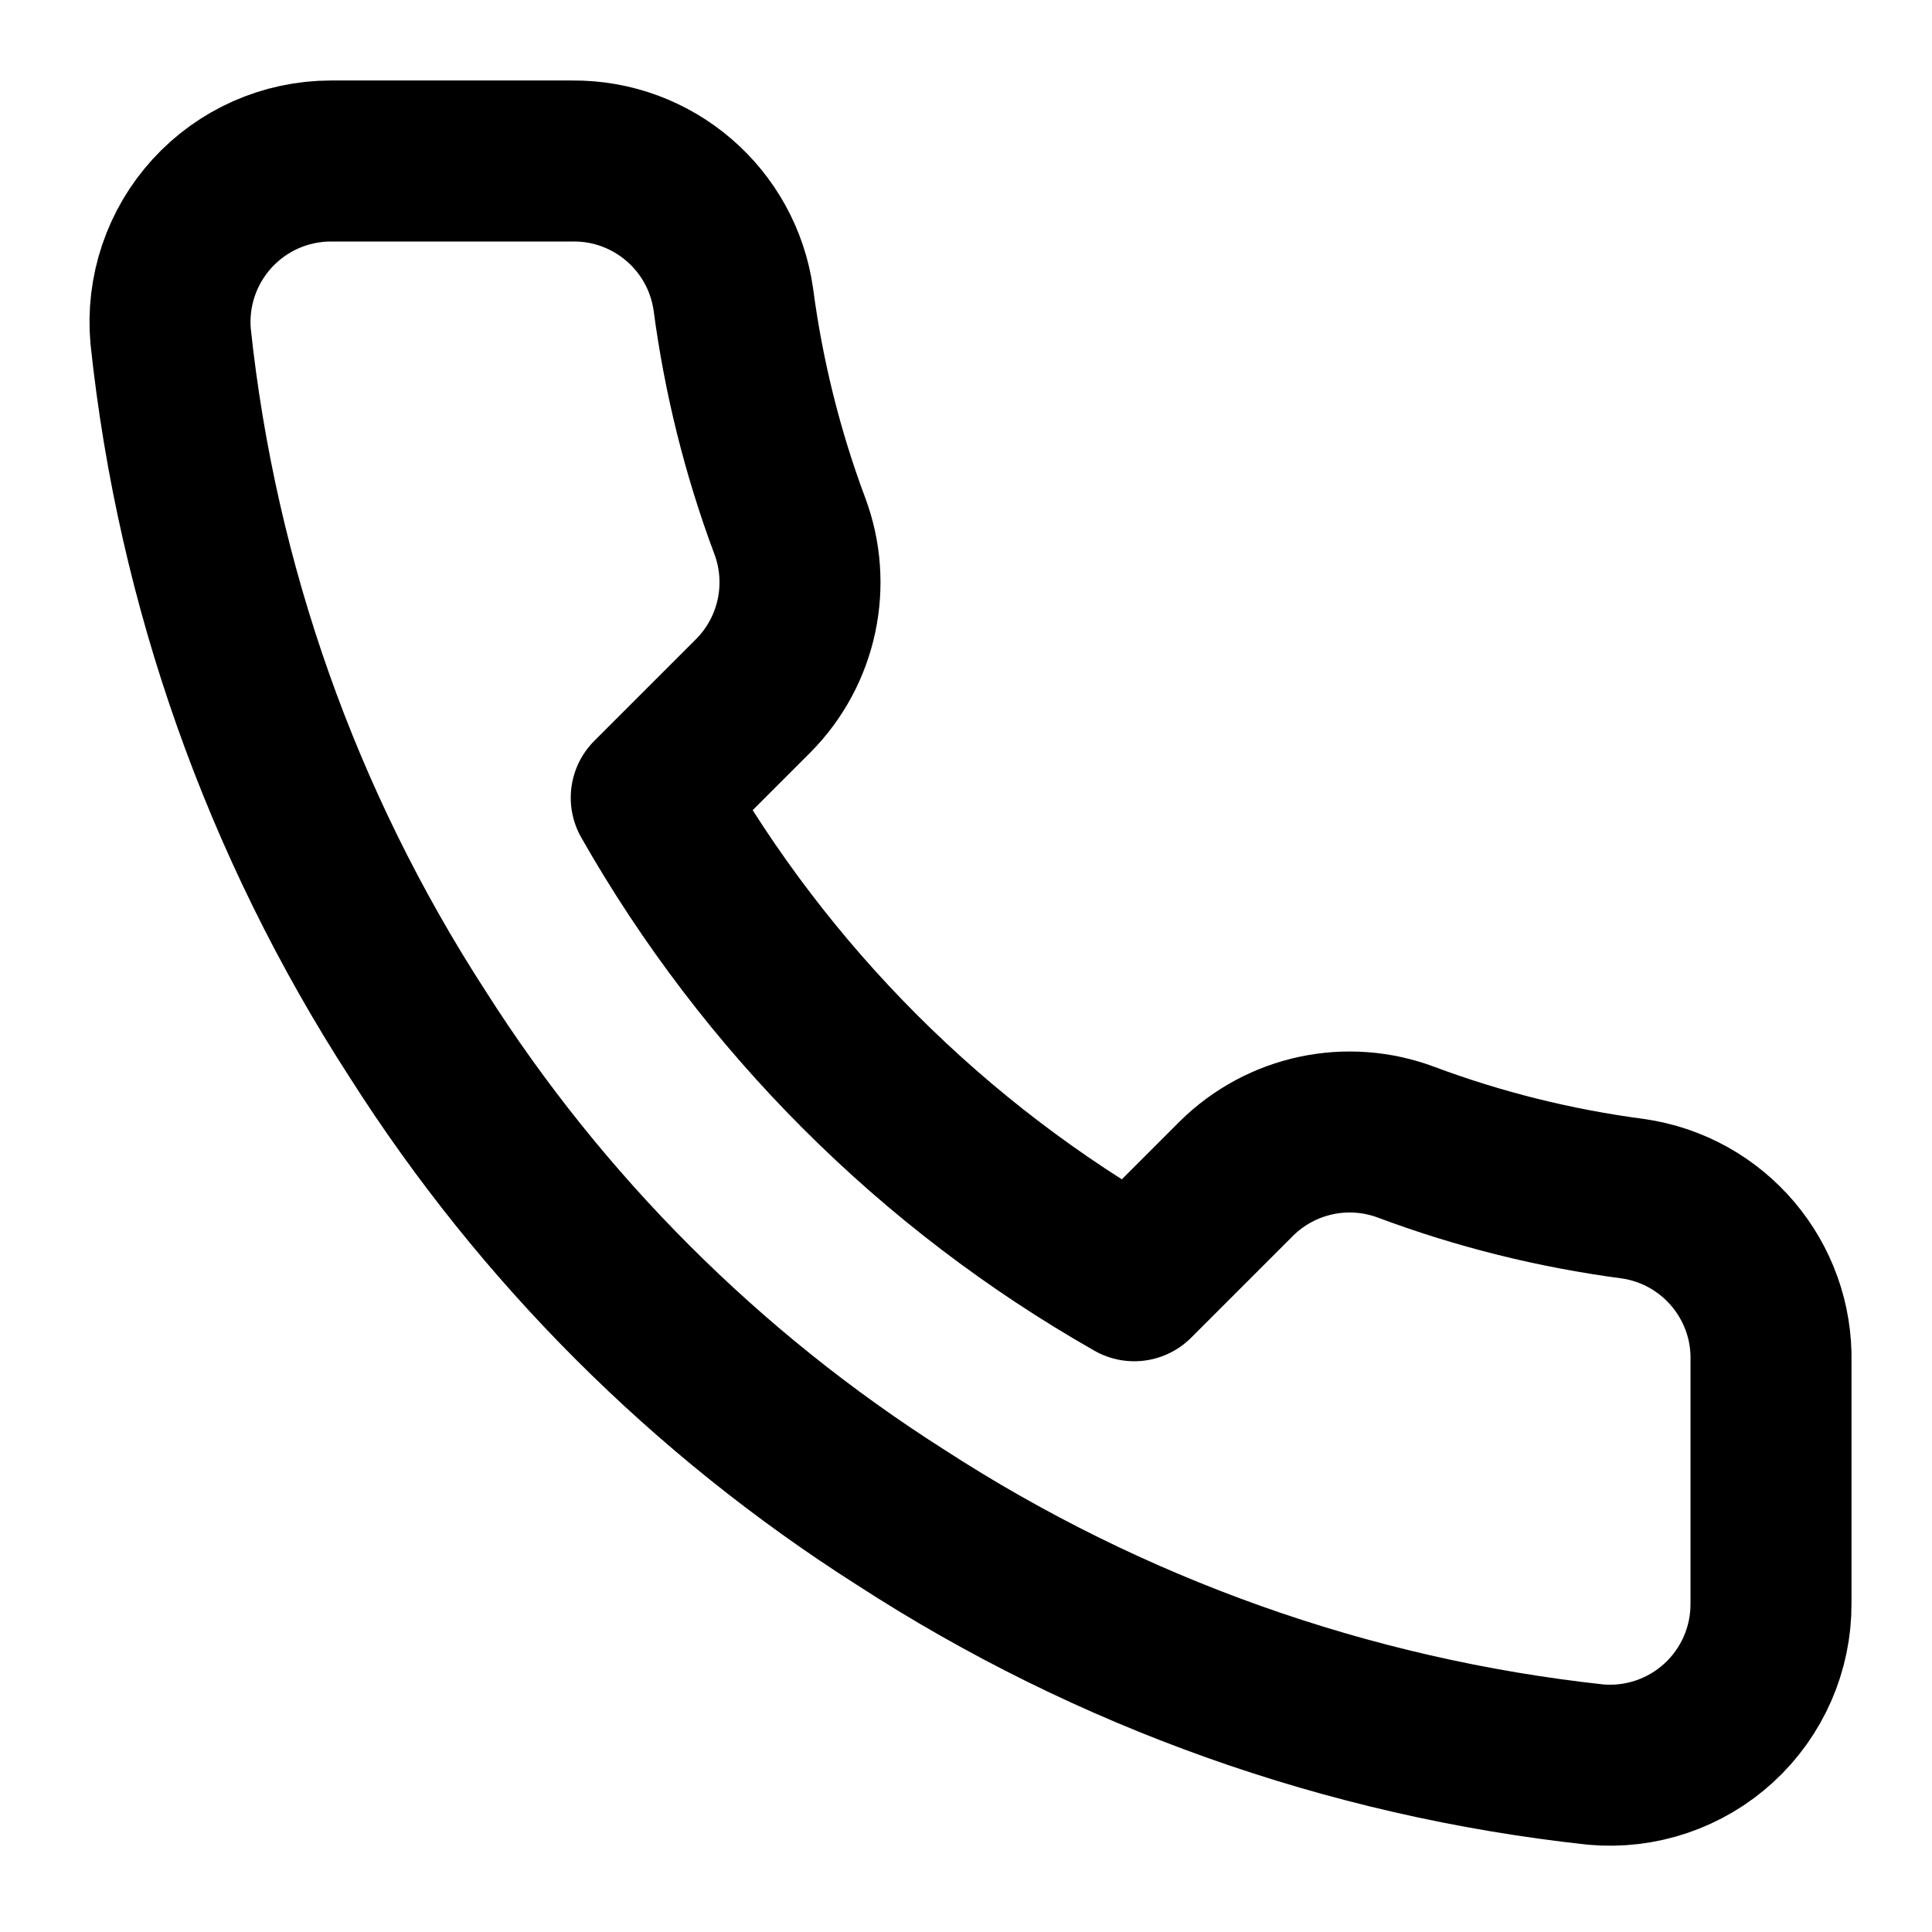
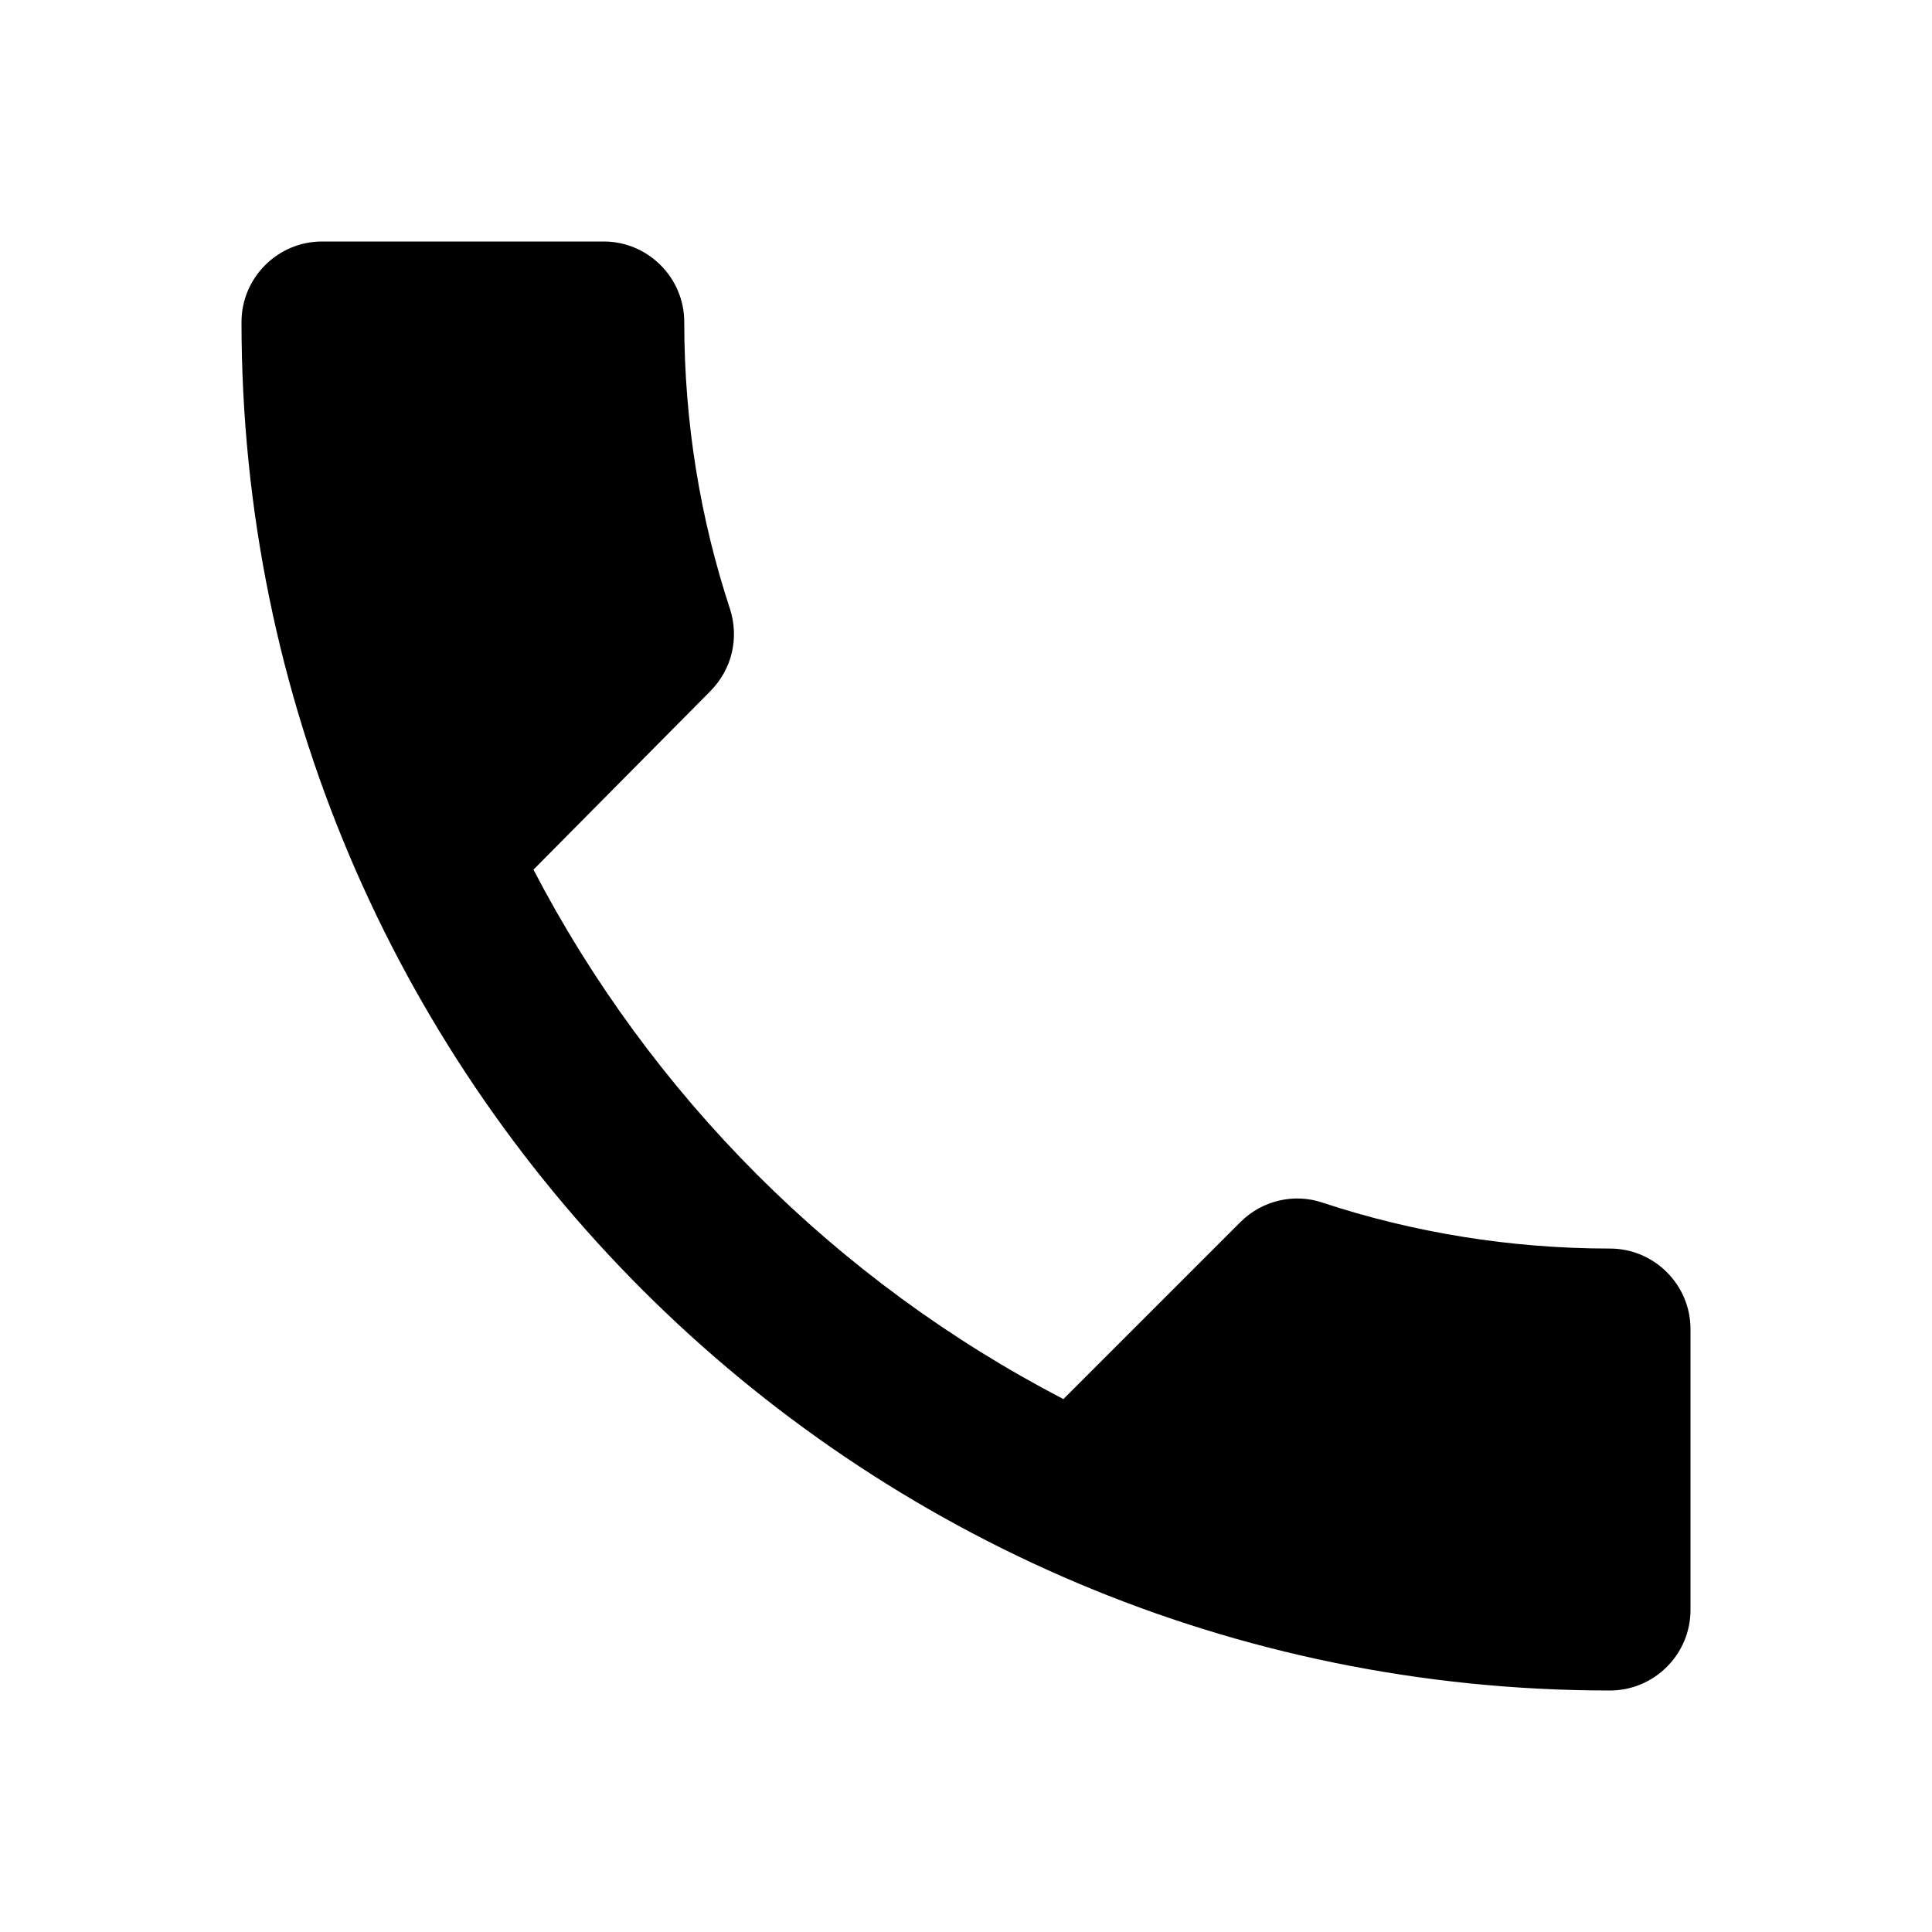
- <svg xmlns="http://www.w3.org/2000/svg" viewBox="0 0 24 24" fill="none" stroke="#000" stroke-width="2" stroke-linecap="round" stroke-linejoin="round">
-   <path d="M22 16.92v3a2 2 0 0 1-2.18 2 19.79 19.79 0 0 1-8.63-3.07 19.5 19.5 0 0 1-6-6 19.79 19.79 0 0 1-3.07-8.67A2 2 0 0 1 4.11 2h3a2 2 0 0 1 2 1.72c.127.96.361 1.903.7 2.81a2 2 0 0 1-.45 2.11L8.09 9.91a16 16 0 0 0 6 6l1.27-1.27a2 2 0 0 1 2.11-.45c.907.339 1.85.573 2.81.7A2 2 0 0 1 22 16.92z" />
+ <svg xmlns="http://www.w3.org/2000/svg" viewBox="0 0 24 24">
+   <path d="M6.62 10.79a15.46 15.46 0 0 0 6.59 6.59l2.2-2.2c.27-.27.67-.36 1.02-.24 1.12.37 2.33.57 3.57.57.55 0 1 .45 1 1V20c0 .55-.45 1-1 1C10.61 21 3 13.39 3 4c0-.55.45-1 1-1h3.5c.55 0 1 .45 1 1 0 1.25.2 2.45.57 3.57.11.35.03.74-.25 1.02l-2.2 2.22z" />
</svg>
